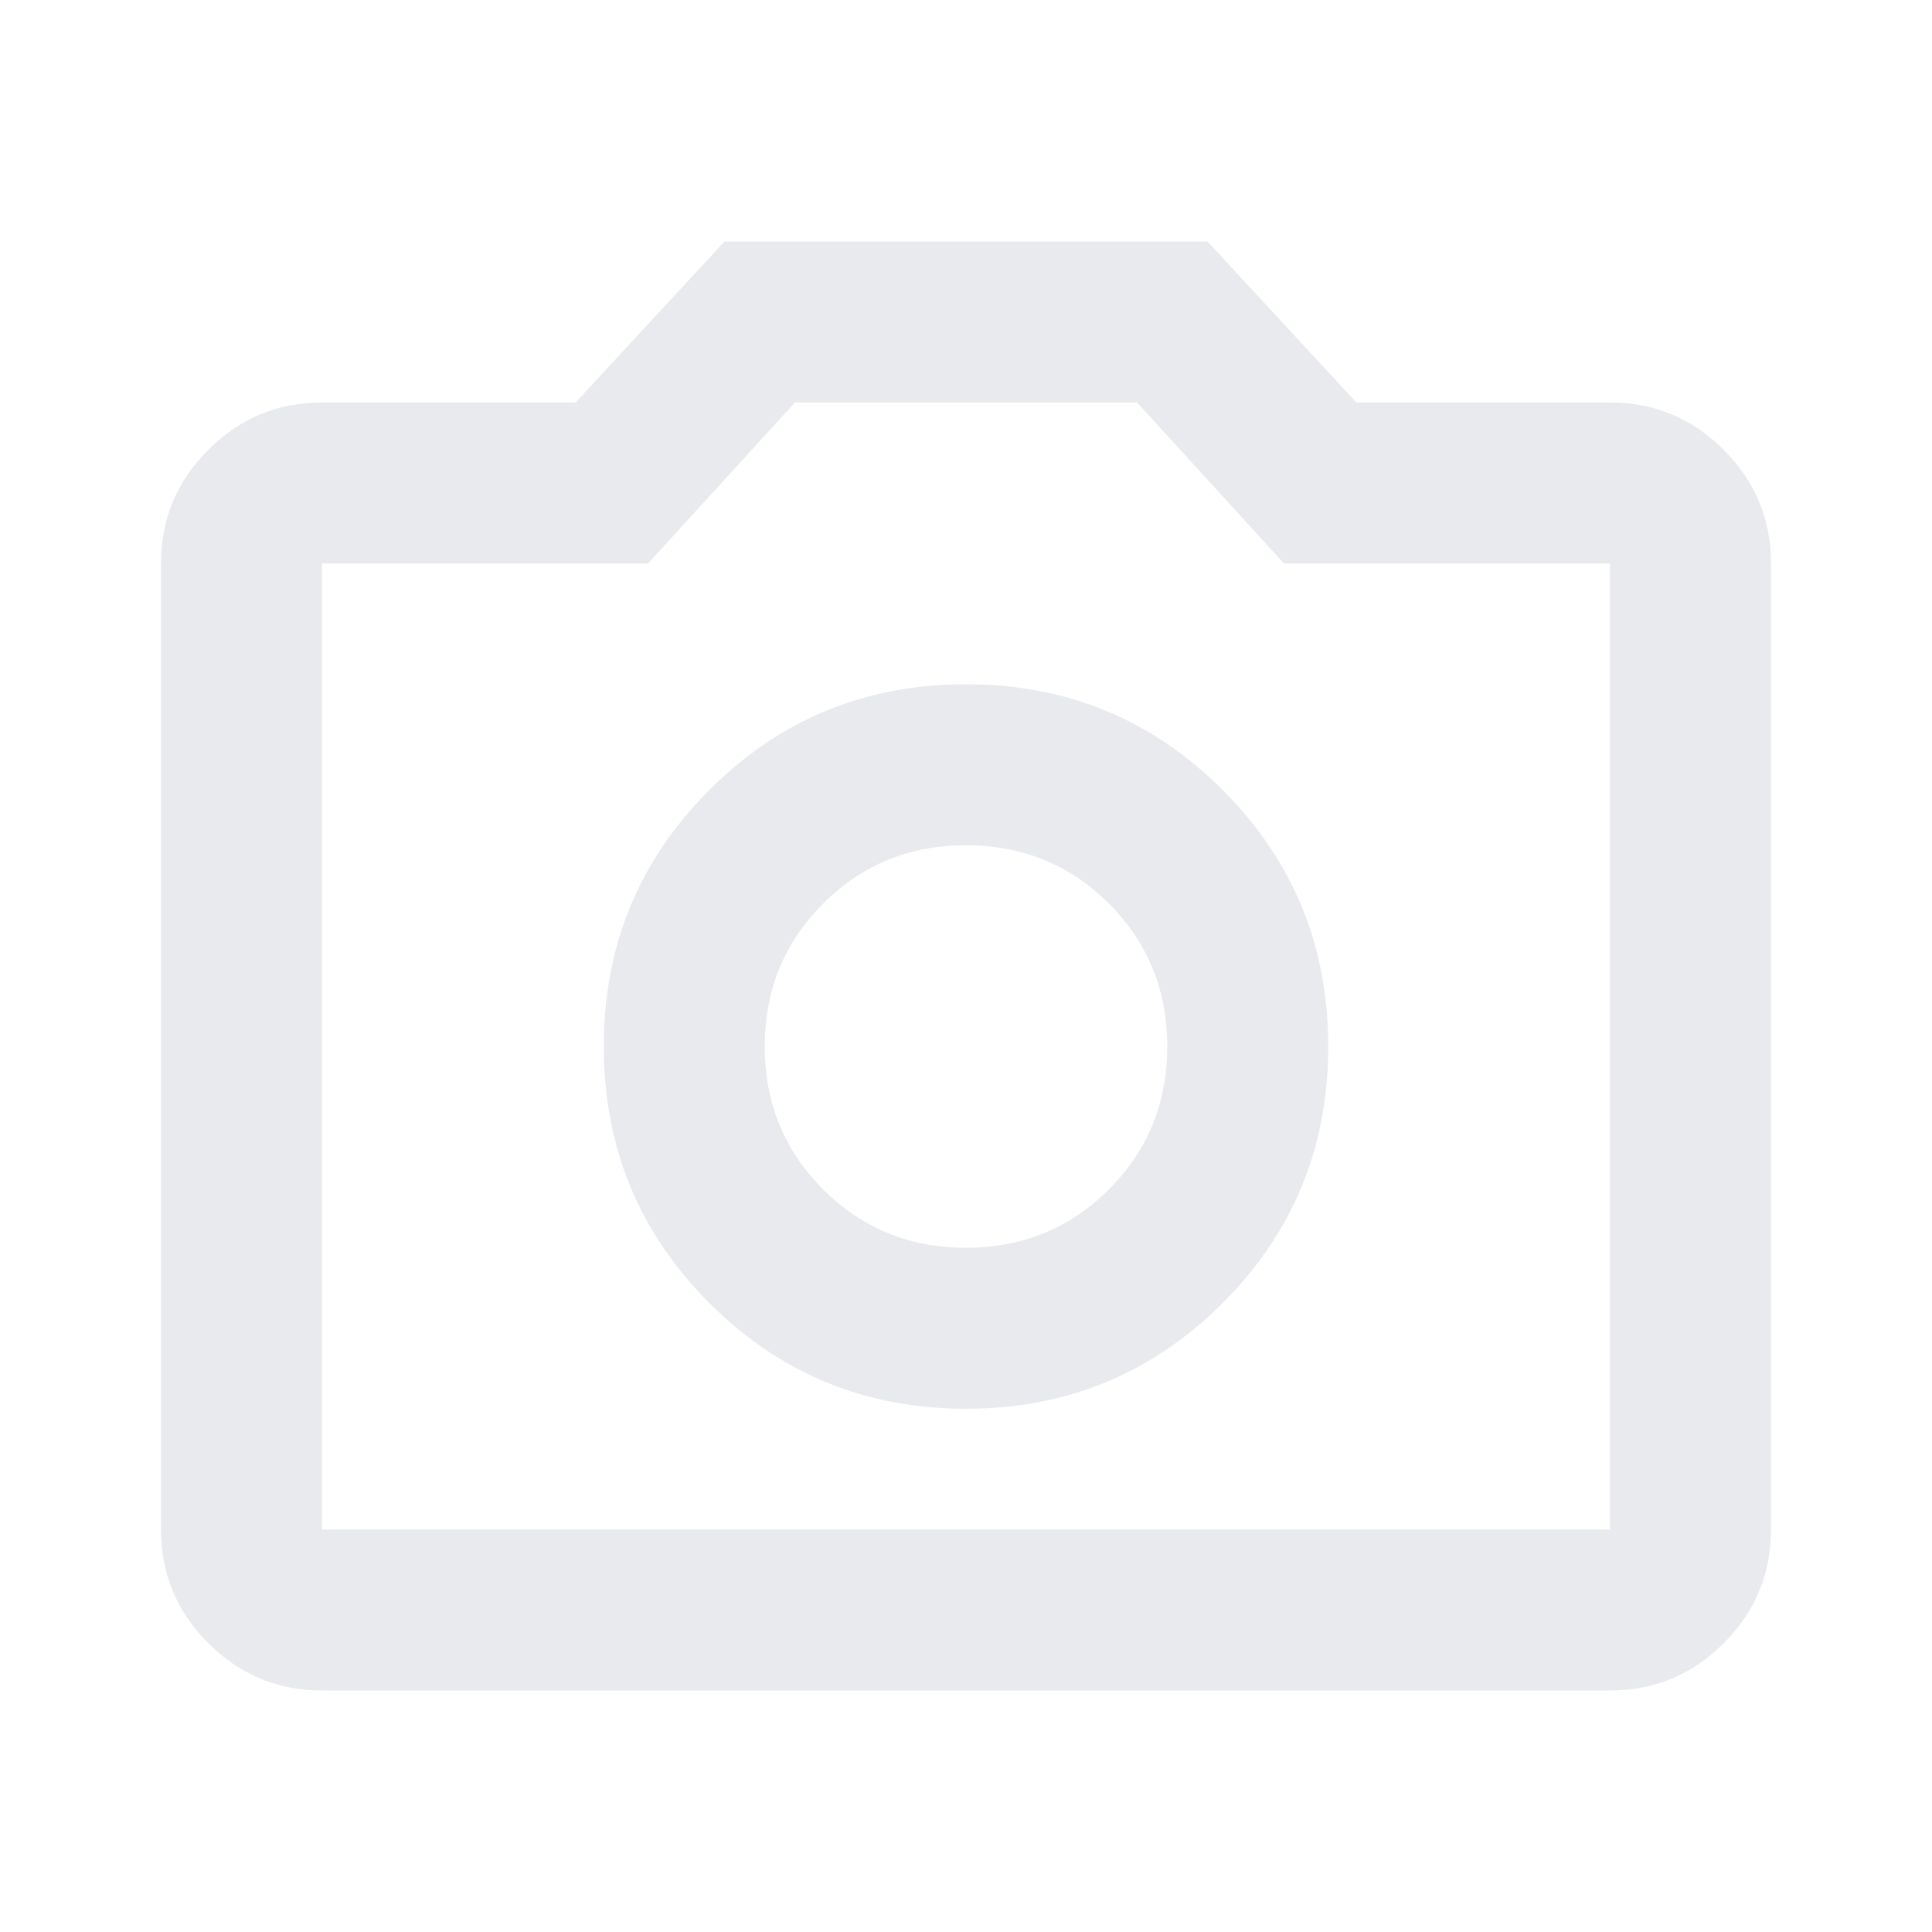
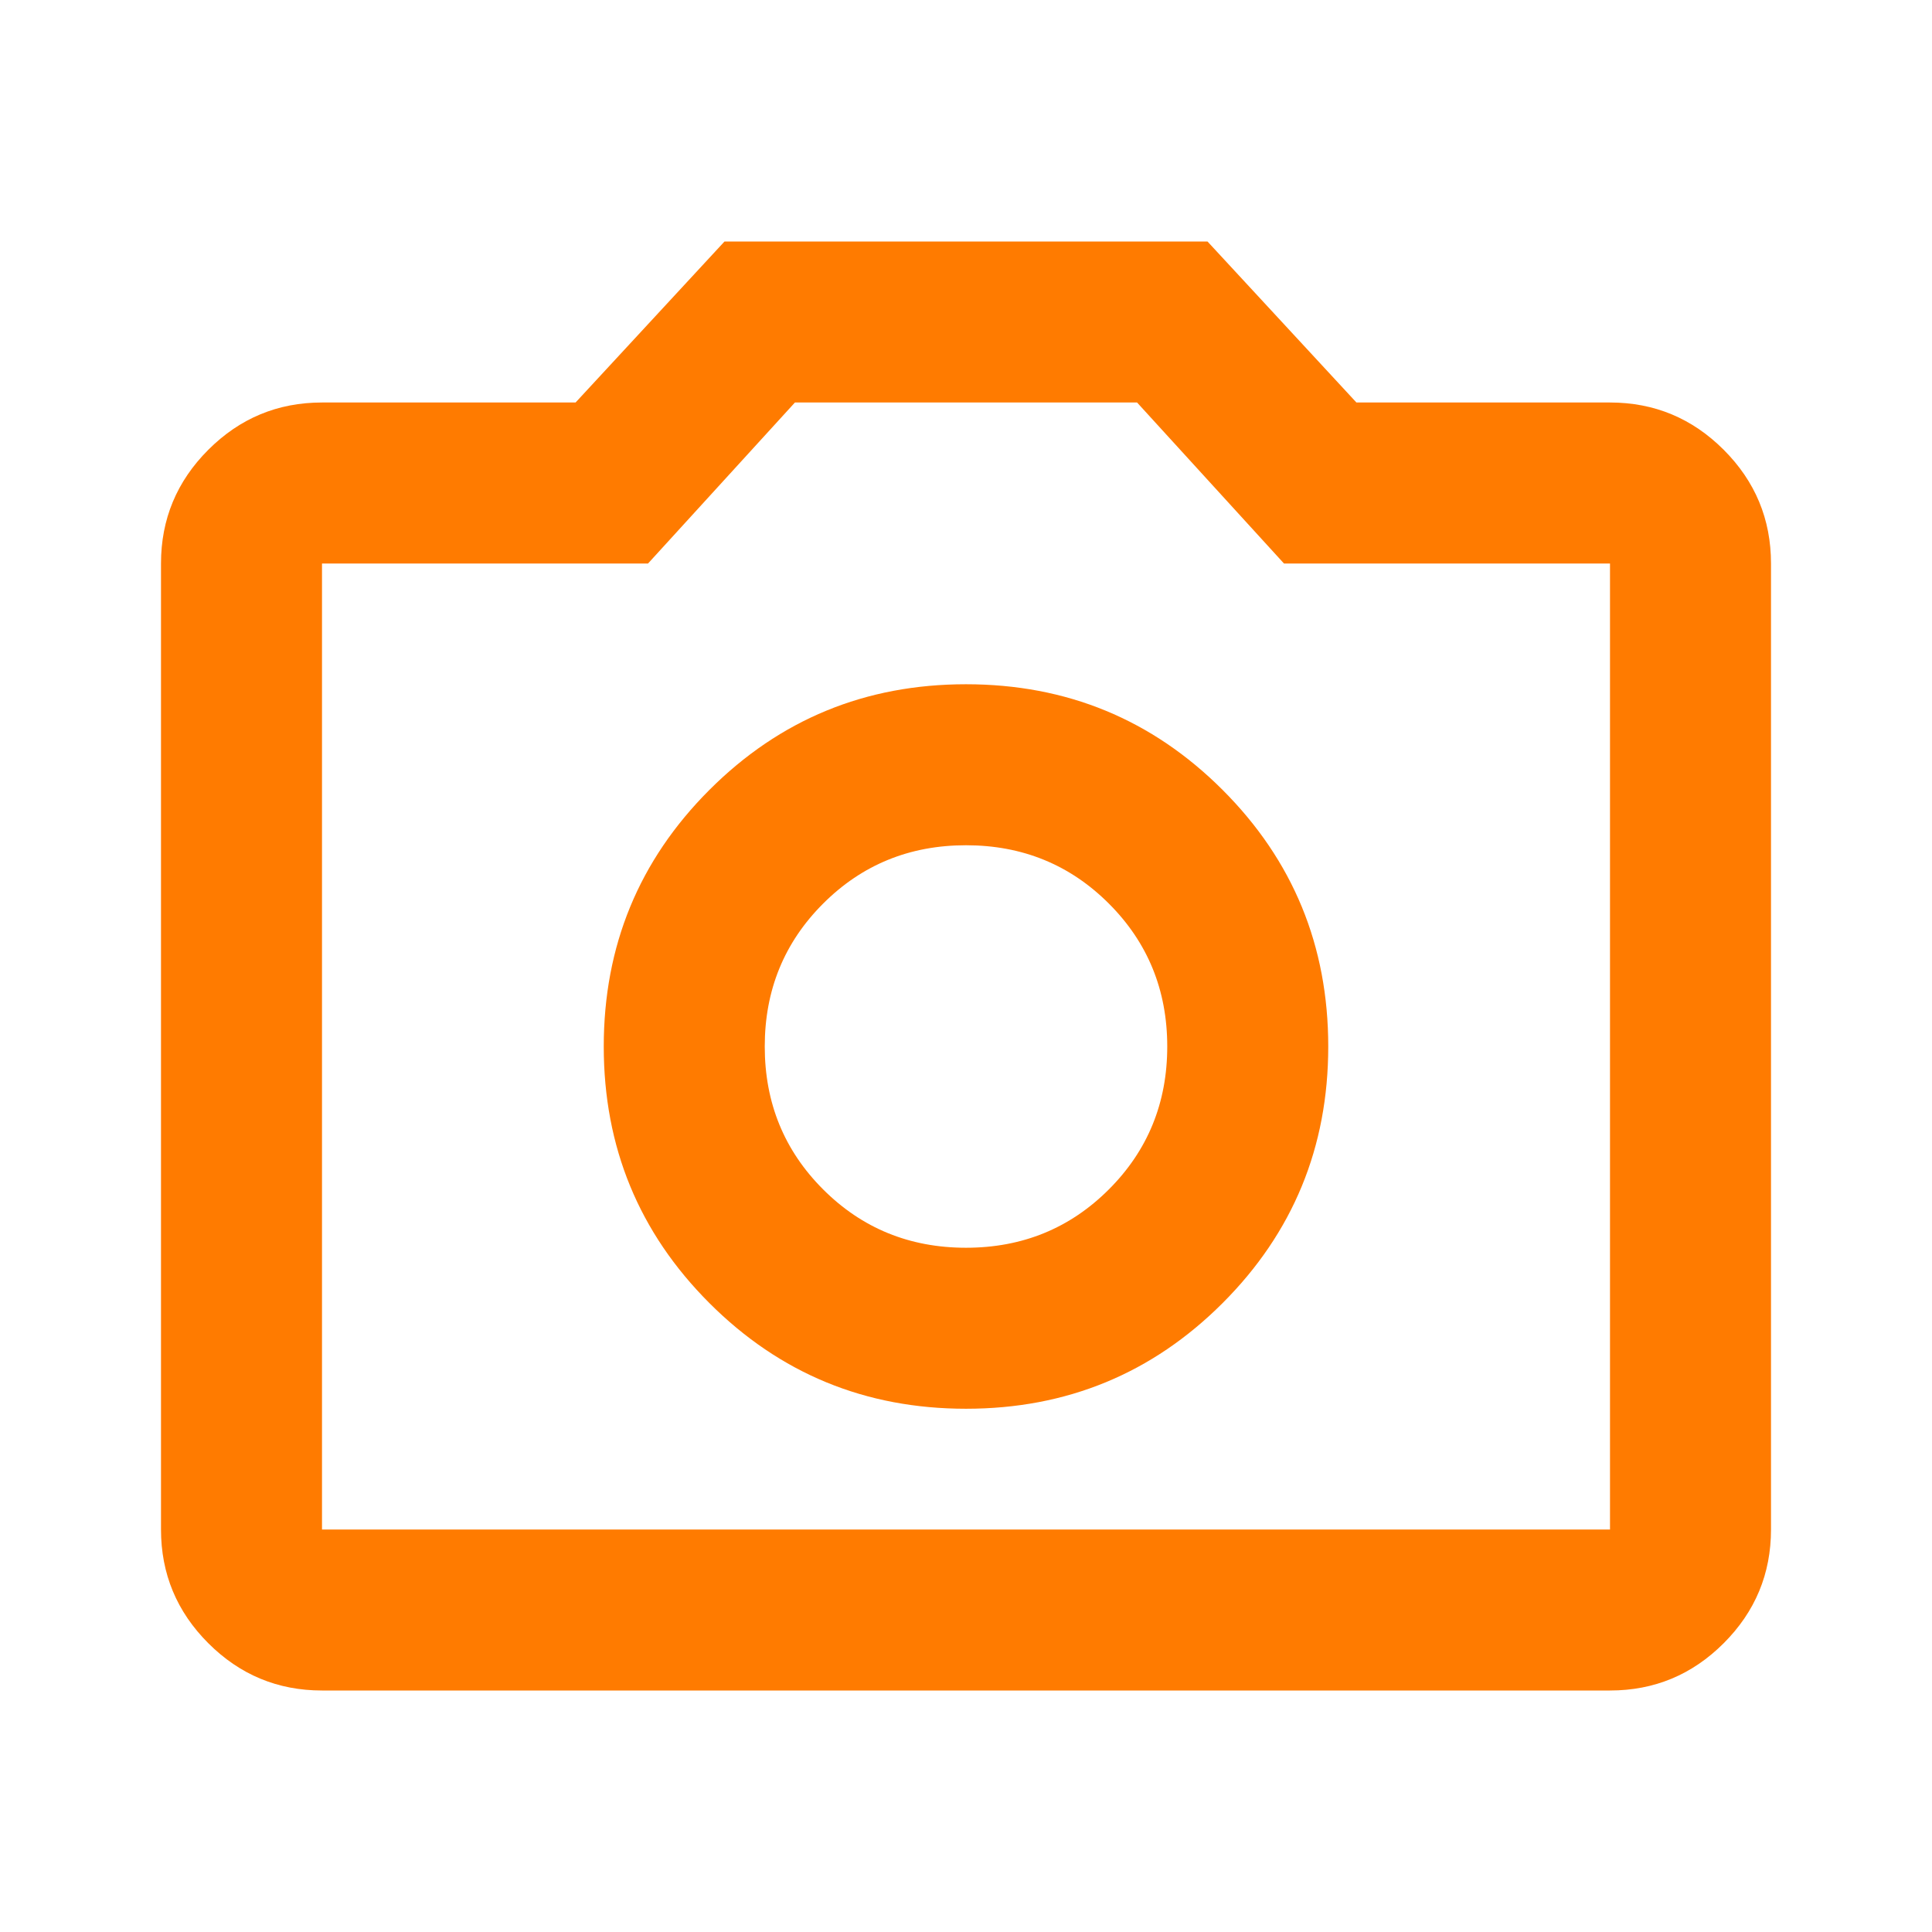
- <svg xmlns="http://www.w3.org/2000/svg" height="24px" viewBox="0 -960 960 960" width="24px" fill="#e8eaed">
+ <svg xmlns="http://www.w3.org/2000/svg" height="24px" viewBox="0 -960 960 960" width="24px" fill="#FF7B00">
  <path d="M480-260q75 0 127.5-52.5T660-440q0-75-52.5-127.5T480-620q-75 0-127.5 52.5T300-440q0 75 52.5 127.5T480-260Zm0-80q-42 0-71-29t-29-71q0-42 29-71t71-29q42 0 71 29t29 71q0 42-29 71t-71 29ZM160-120q-33 0-56.5-23.5T80-200v-480q0-33 23.5-56.5T160-760h126l74-80h240l74 80h126q33 0 56.5 23.5T880-680v480q0 33-23.5 56.5T800-120H160Zm0-80h640v-480H638l-73-80H395l-73 80H160v480Zm320-240Z" />
</svg>
